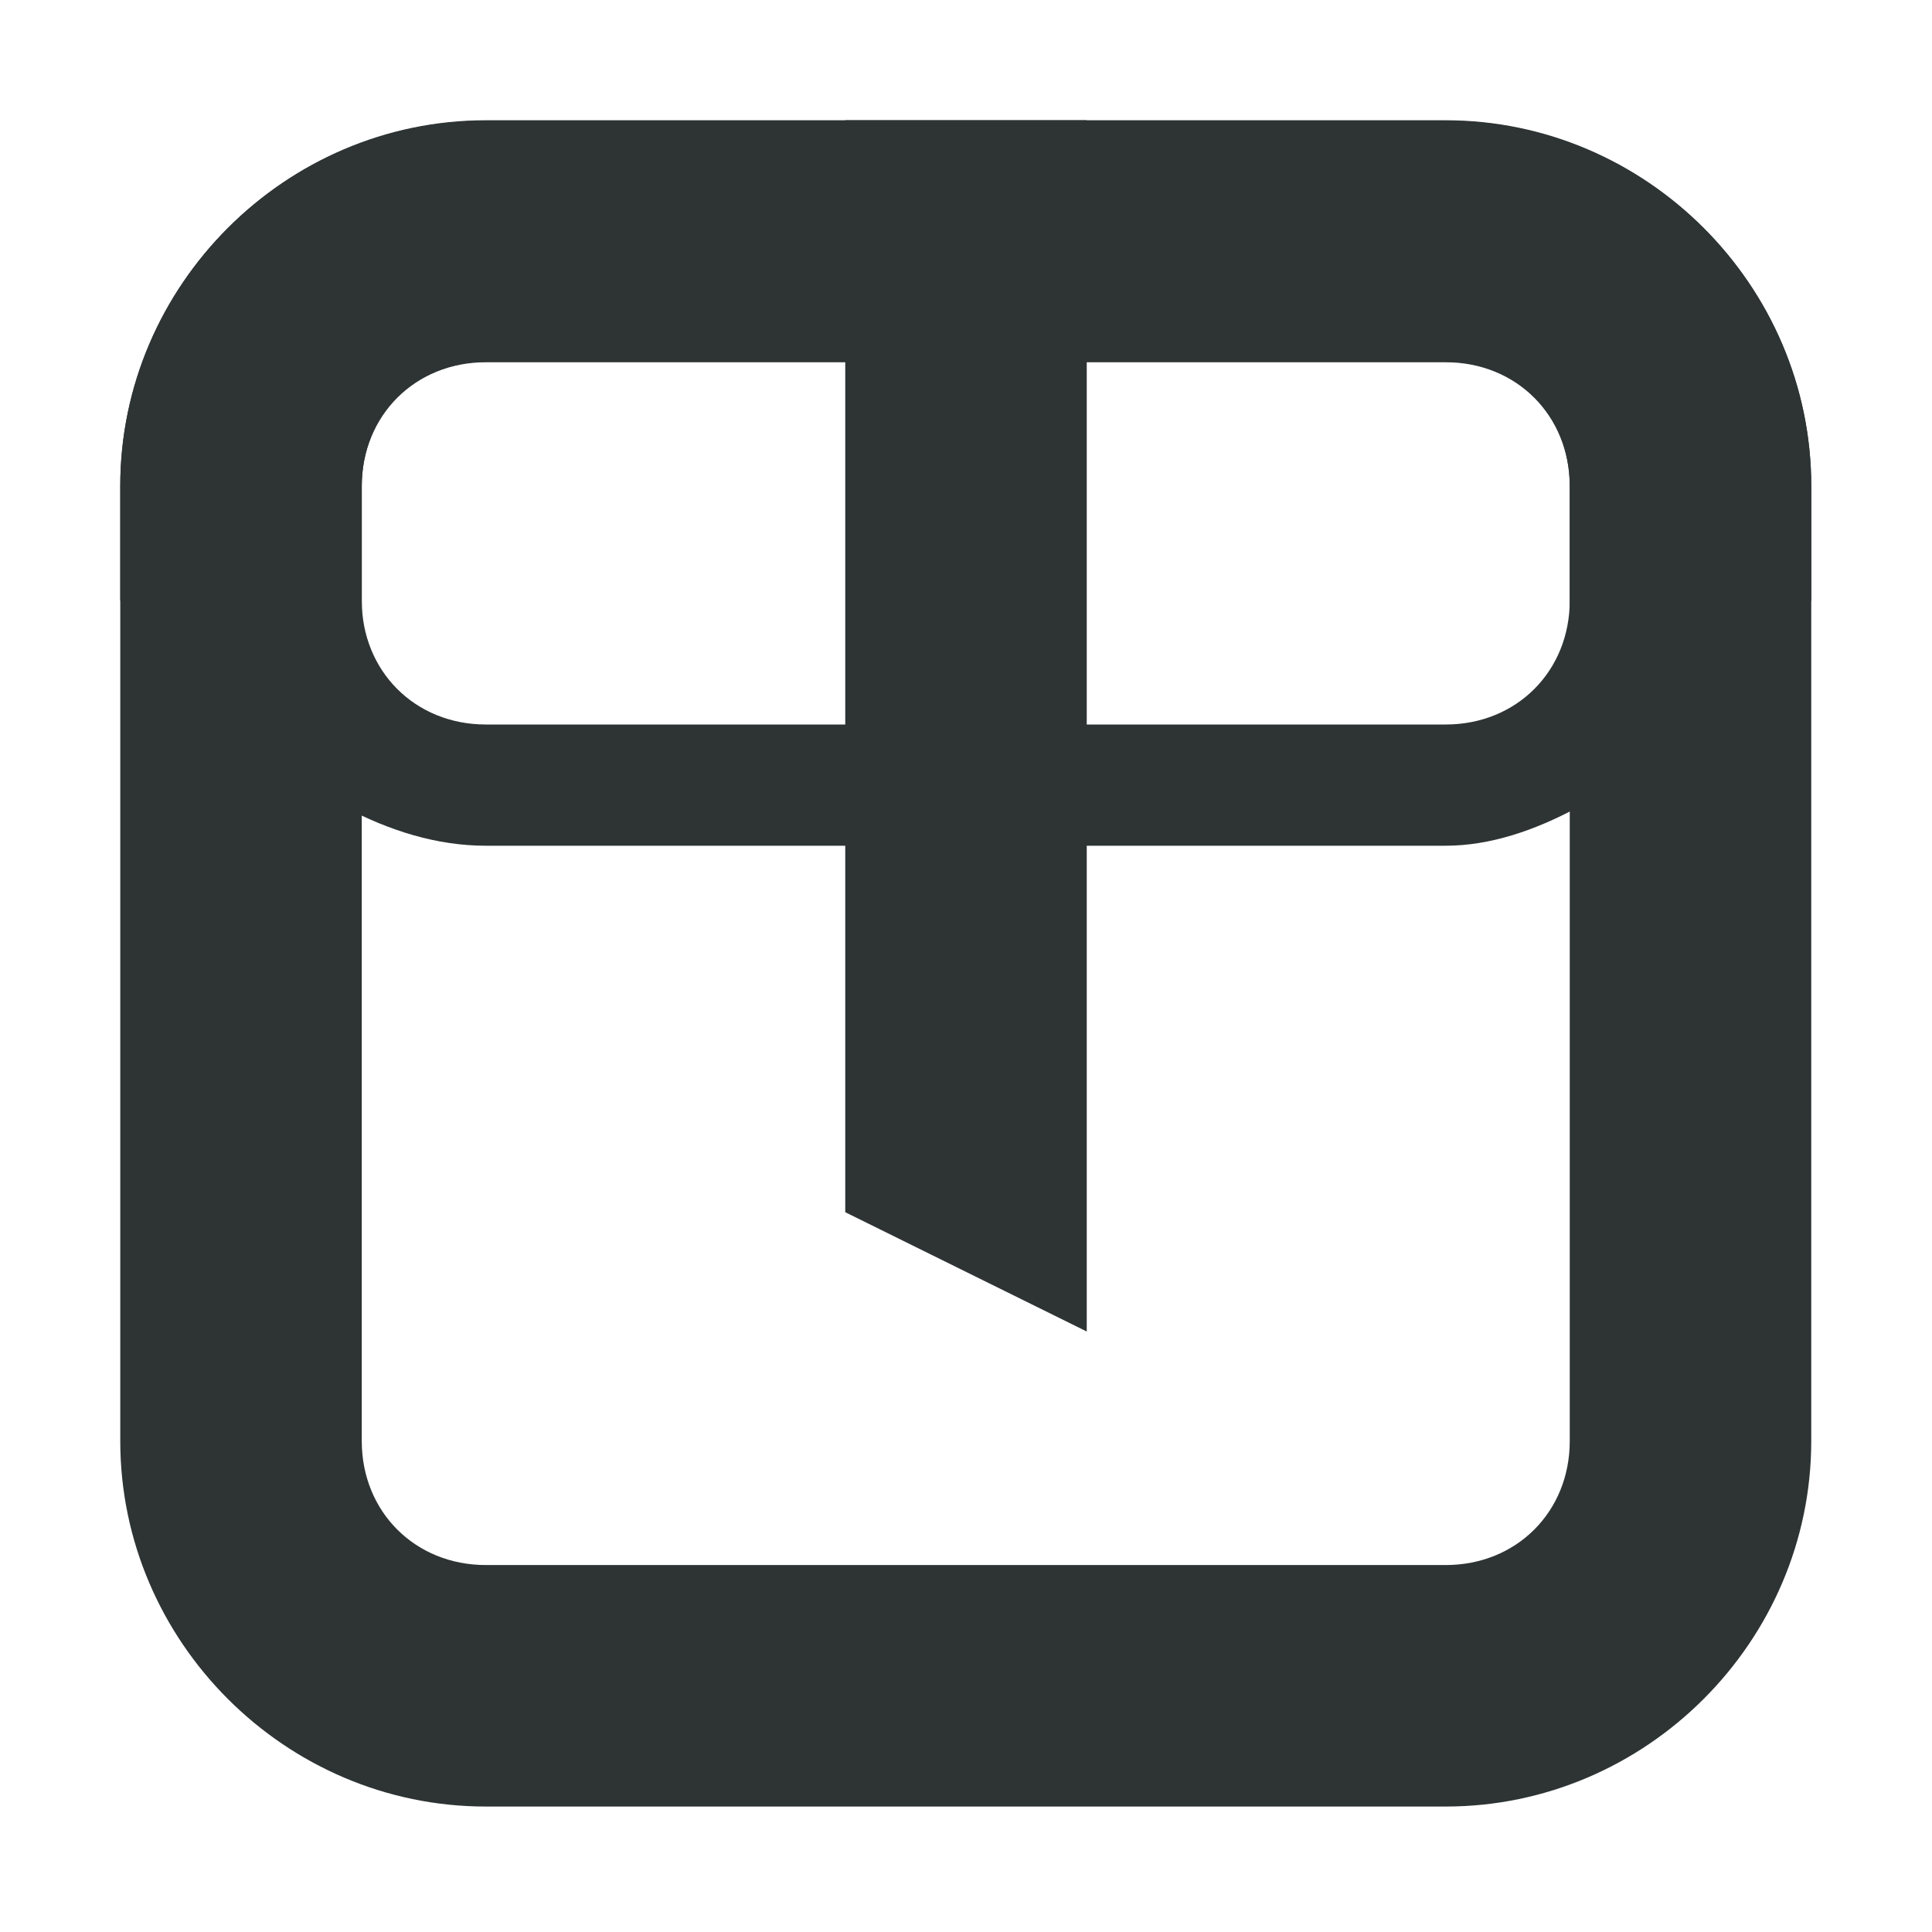
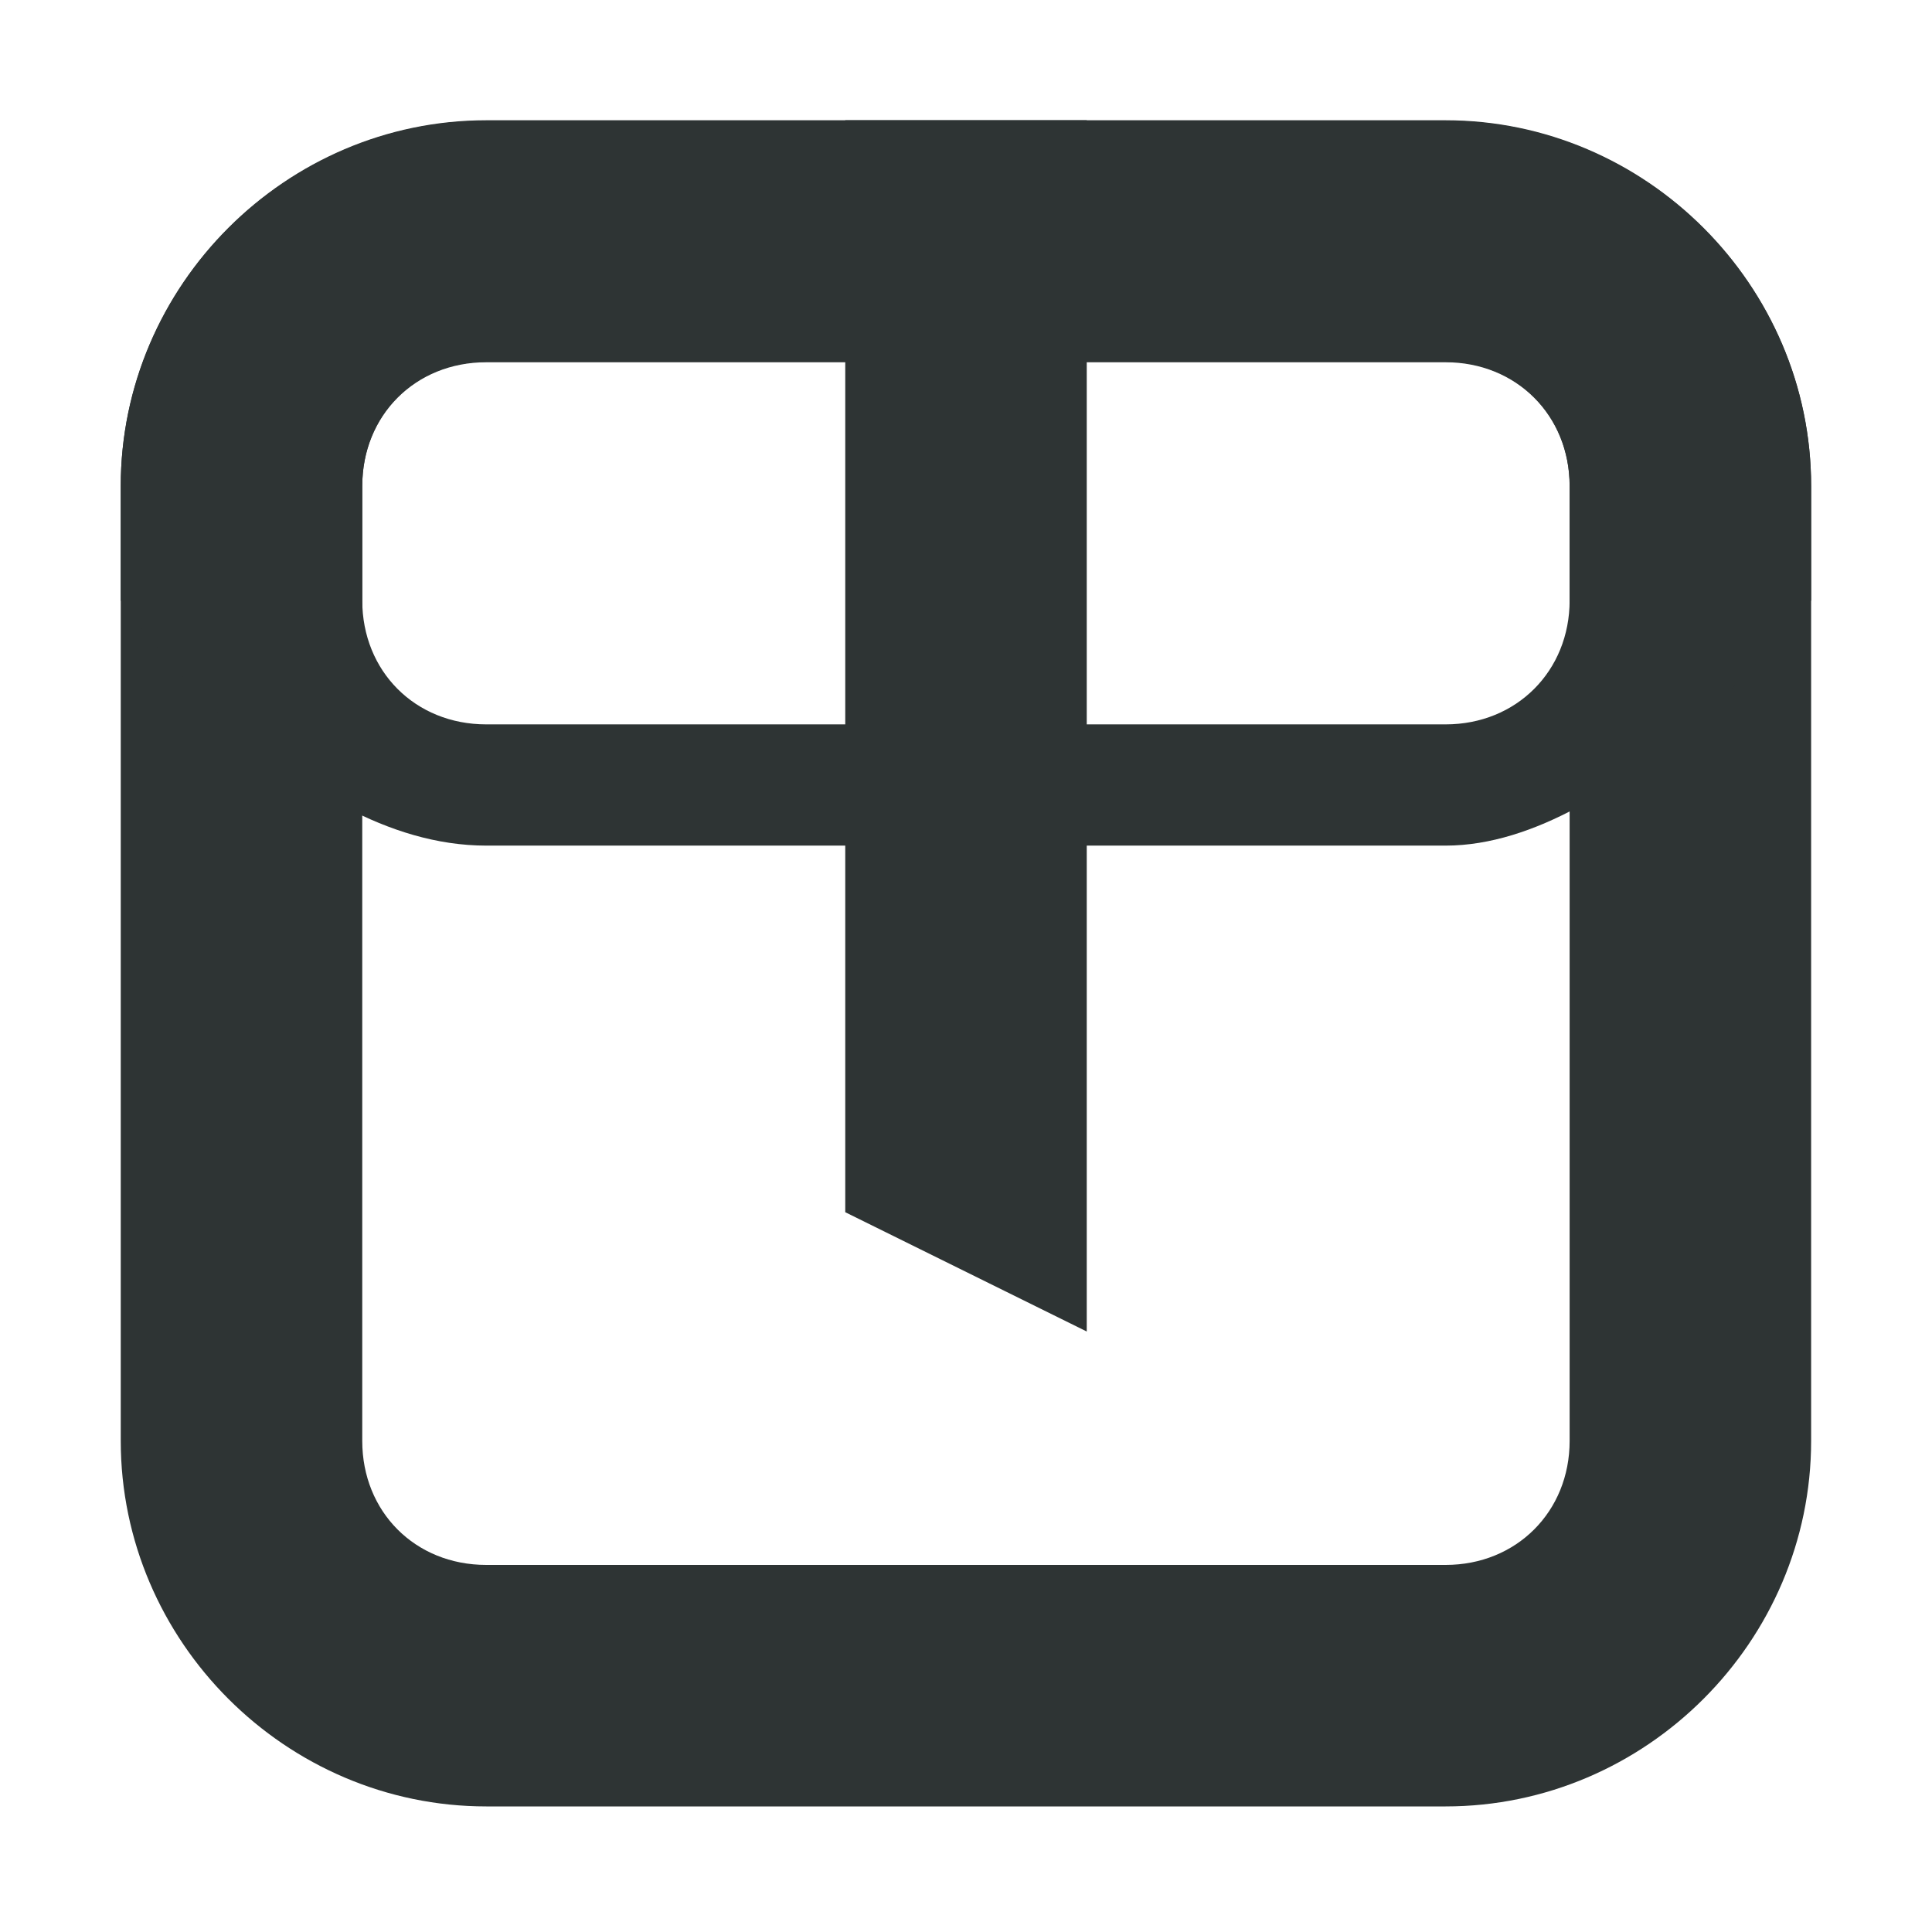
- <svg xmlns="http://www.w3.org/2000/svg" width="16px" height="16px" viewBox="0 0 16 16" version="1.1">
-   <g id="surface322534">
-     <path style=" stroke:none;fill-rule:nonzero;fill:rgb(18.039%,20.392%,20.392%);fill-opacity:1;" d="M 4.023 0.996 C 2.363 0.996 0.996 2.363 0.996 4.023 L 0.996 11.934 C 0.996 13.594 2.363 14.961 4.023 14.961 L 11.973 14.961 C 13.633 14.961 15 13.594 15 11.934 L 15 4.023 C 15 2.363 13.633 0.996 11.973 0.996 Z M 4.023 2.996 L 11.973 2.996 C 12.559 2.996 13 3.438 13 4.023 L 13 11.934 C 13 12.52 12.559 12.961 11.973 12.961 L 4.023 12.961 C 3.438 12.961 2.996 12.52 2.996 11.934 L 2.996 4.023 C 2.996 3.438 3.438 2.996 4.023 2.996 Z M 4.023 2.996 " />
-     <path style=" stroke:none;fill-rule:nonzero;fill:rgb(18.039%,20.392%,20.392%);fill-opacity:1;" d="M 4.023 1 C 2.363 1 0.996 2.367 0.996 4.027 L 0.996 4.973 C 0.996 4.973 2.387 7.004 4.023 7.004 L 11.973 7.004 C 13.441 7.004 15 4.973 15 4.973 L 15 4.027 C 15 2.367 13.633 1 11.973 1 Z M 4.023 3 L 11.973 3 C 12.559 3 13 3.441 13 4.027 L 13 4.973 C 13 5.559 12.559 6 11.973 6 L 4.023 6 C 3.438 6 2.996 5.559 2.996 4.973 L 2.996 4.027 C 2.996 3.441 3.438 3 4.023 3 Z M 4.023 3 " />
-     <path style=" stroke:none;fill-rule:nonzero;fill:rgb(18.039%,20.392%,20.392%);fill-opacity:1;" d="M 7 0.996 L 9 0.996 L 9 11.027 L 7 10.039 Z M 7 0.996 " />
+ <svg xmlns="http://www.w3.org/2000/svg" height="16px" viewBox="0 0 16 16" width="16px">
+   <g fill="#2e3434">
+     <path d="m 4.027 0.996 c -1.66 0 -3.027 1.367 -3.027 3.027 v 7.91 c 0 1.66 1.367 3.027 3.027 3.027 h 7.945 c 1.66 0 3.027 -1.367 3.027 -3.027 v -7.91 c 0 -1.66 -1.367 -3.027 -3.027 -3.027 z m 0 2 h 7.945 c 0.586 0 1.027 0.441 1.027 1.027 v 7.91 c 0 0.586 -0.441 1.027 -1.027 1.027 h -7.945 c -0.59 0 -1.027 -0.441 -1.027 -1.027 v -7.91 c 0 -0.586 0.438 -1.027 1.027 -1.027 z m 0 0" />
+     <path d="m 4.027 1 c -1.66 0 -3.027 1.367 -3.027 3.027 v 0.945 s 1.387 2.031 3.027 2.031 h 7.945 c 1.469 0 3.027 -2.031 3.027 -2.031 v -0.945 c 0 -1.66 -1.367 -3.027 -3.027 -3.027 z m 0 2 h 7.945 c 0.586 0 1.027 0.441 1.027 1.027 v 0.945 c 0 0.586 -0.441 1.027 -1.027 1.027 h -7.945 c -0.59 0 -1.027 -0.441 -1.027 -1.027 v -0.945 c 0 -0.586 0.438 -1.027 1.027 -1.027 z m 0 0" />
+     <path d="m 7 0.996 h 2 v 10.031 l -2 -0.988 z m 0 0" />
  </g>
</svg>
